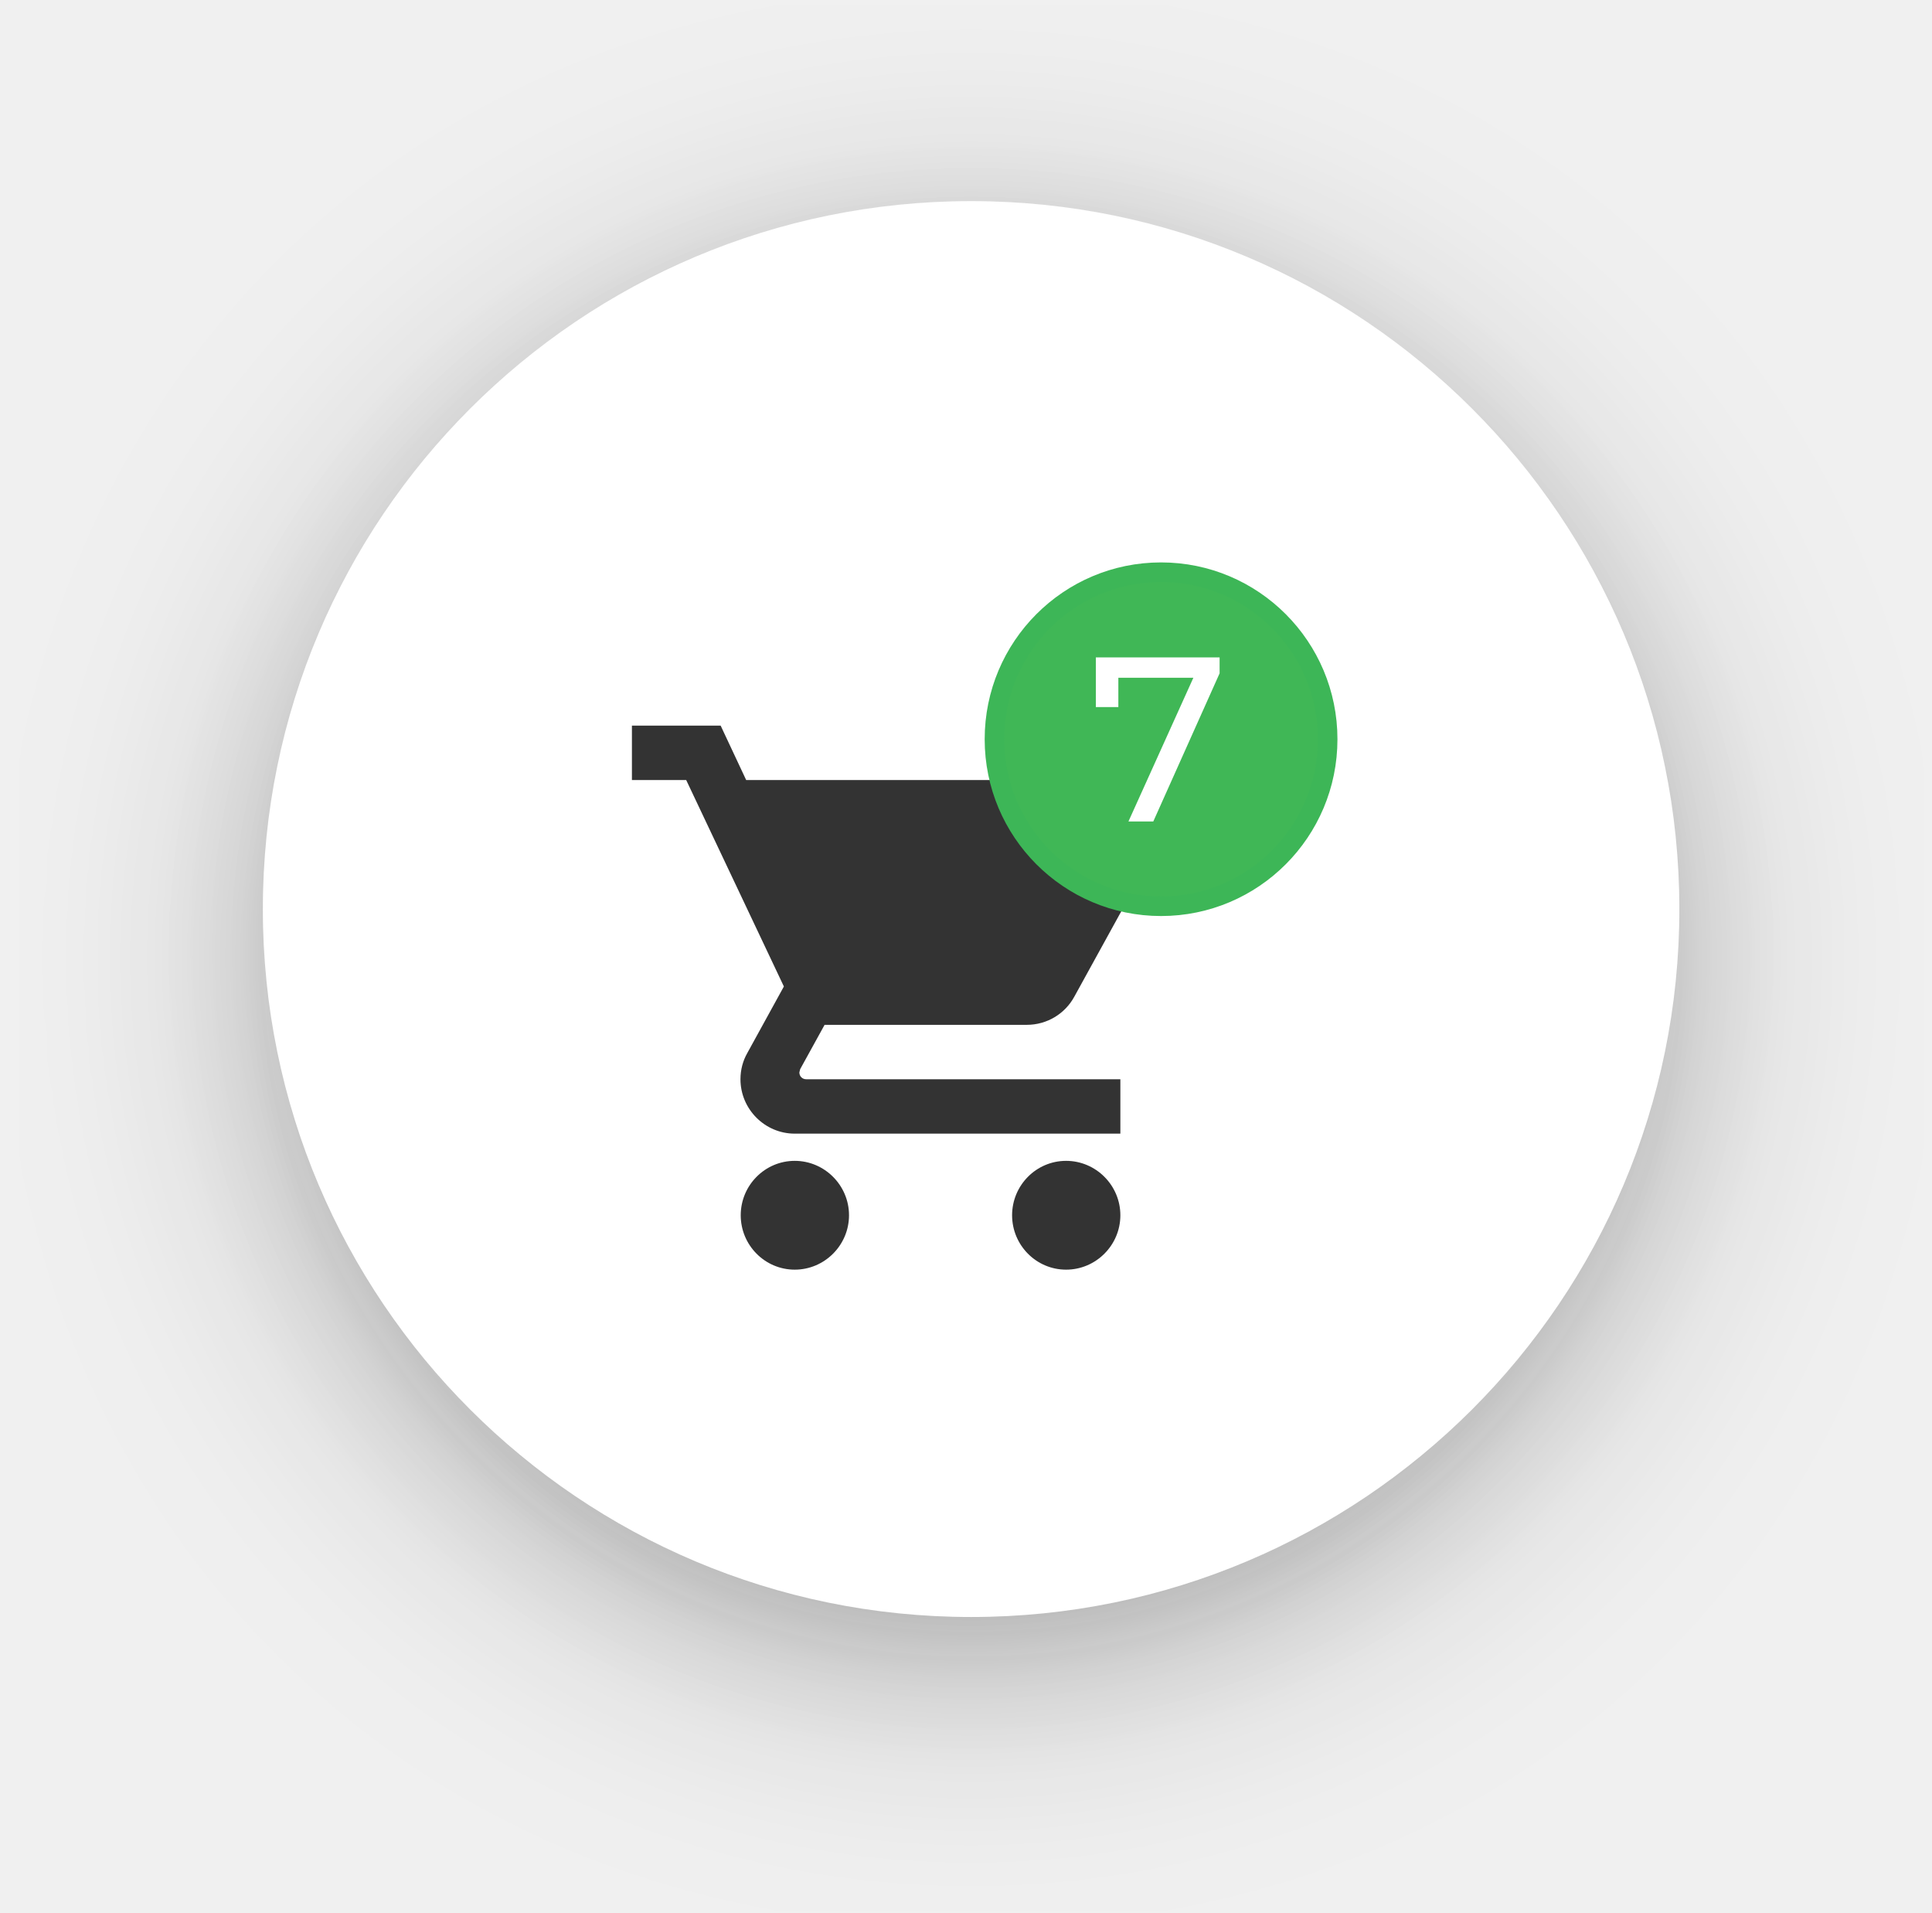
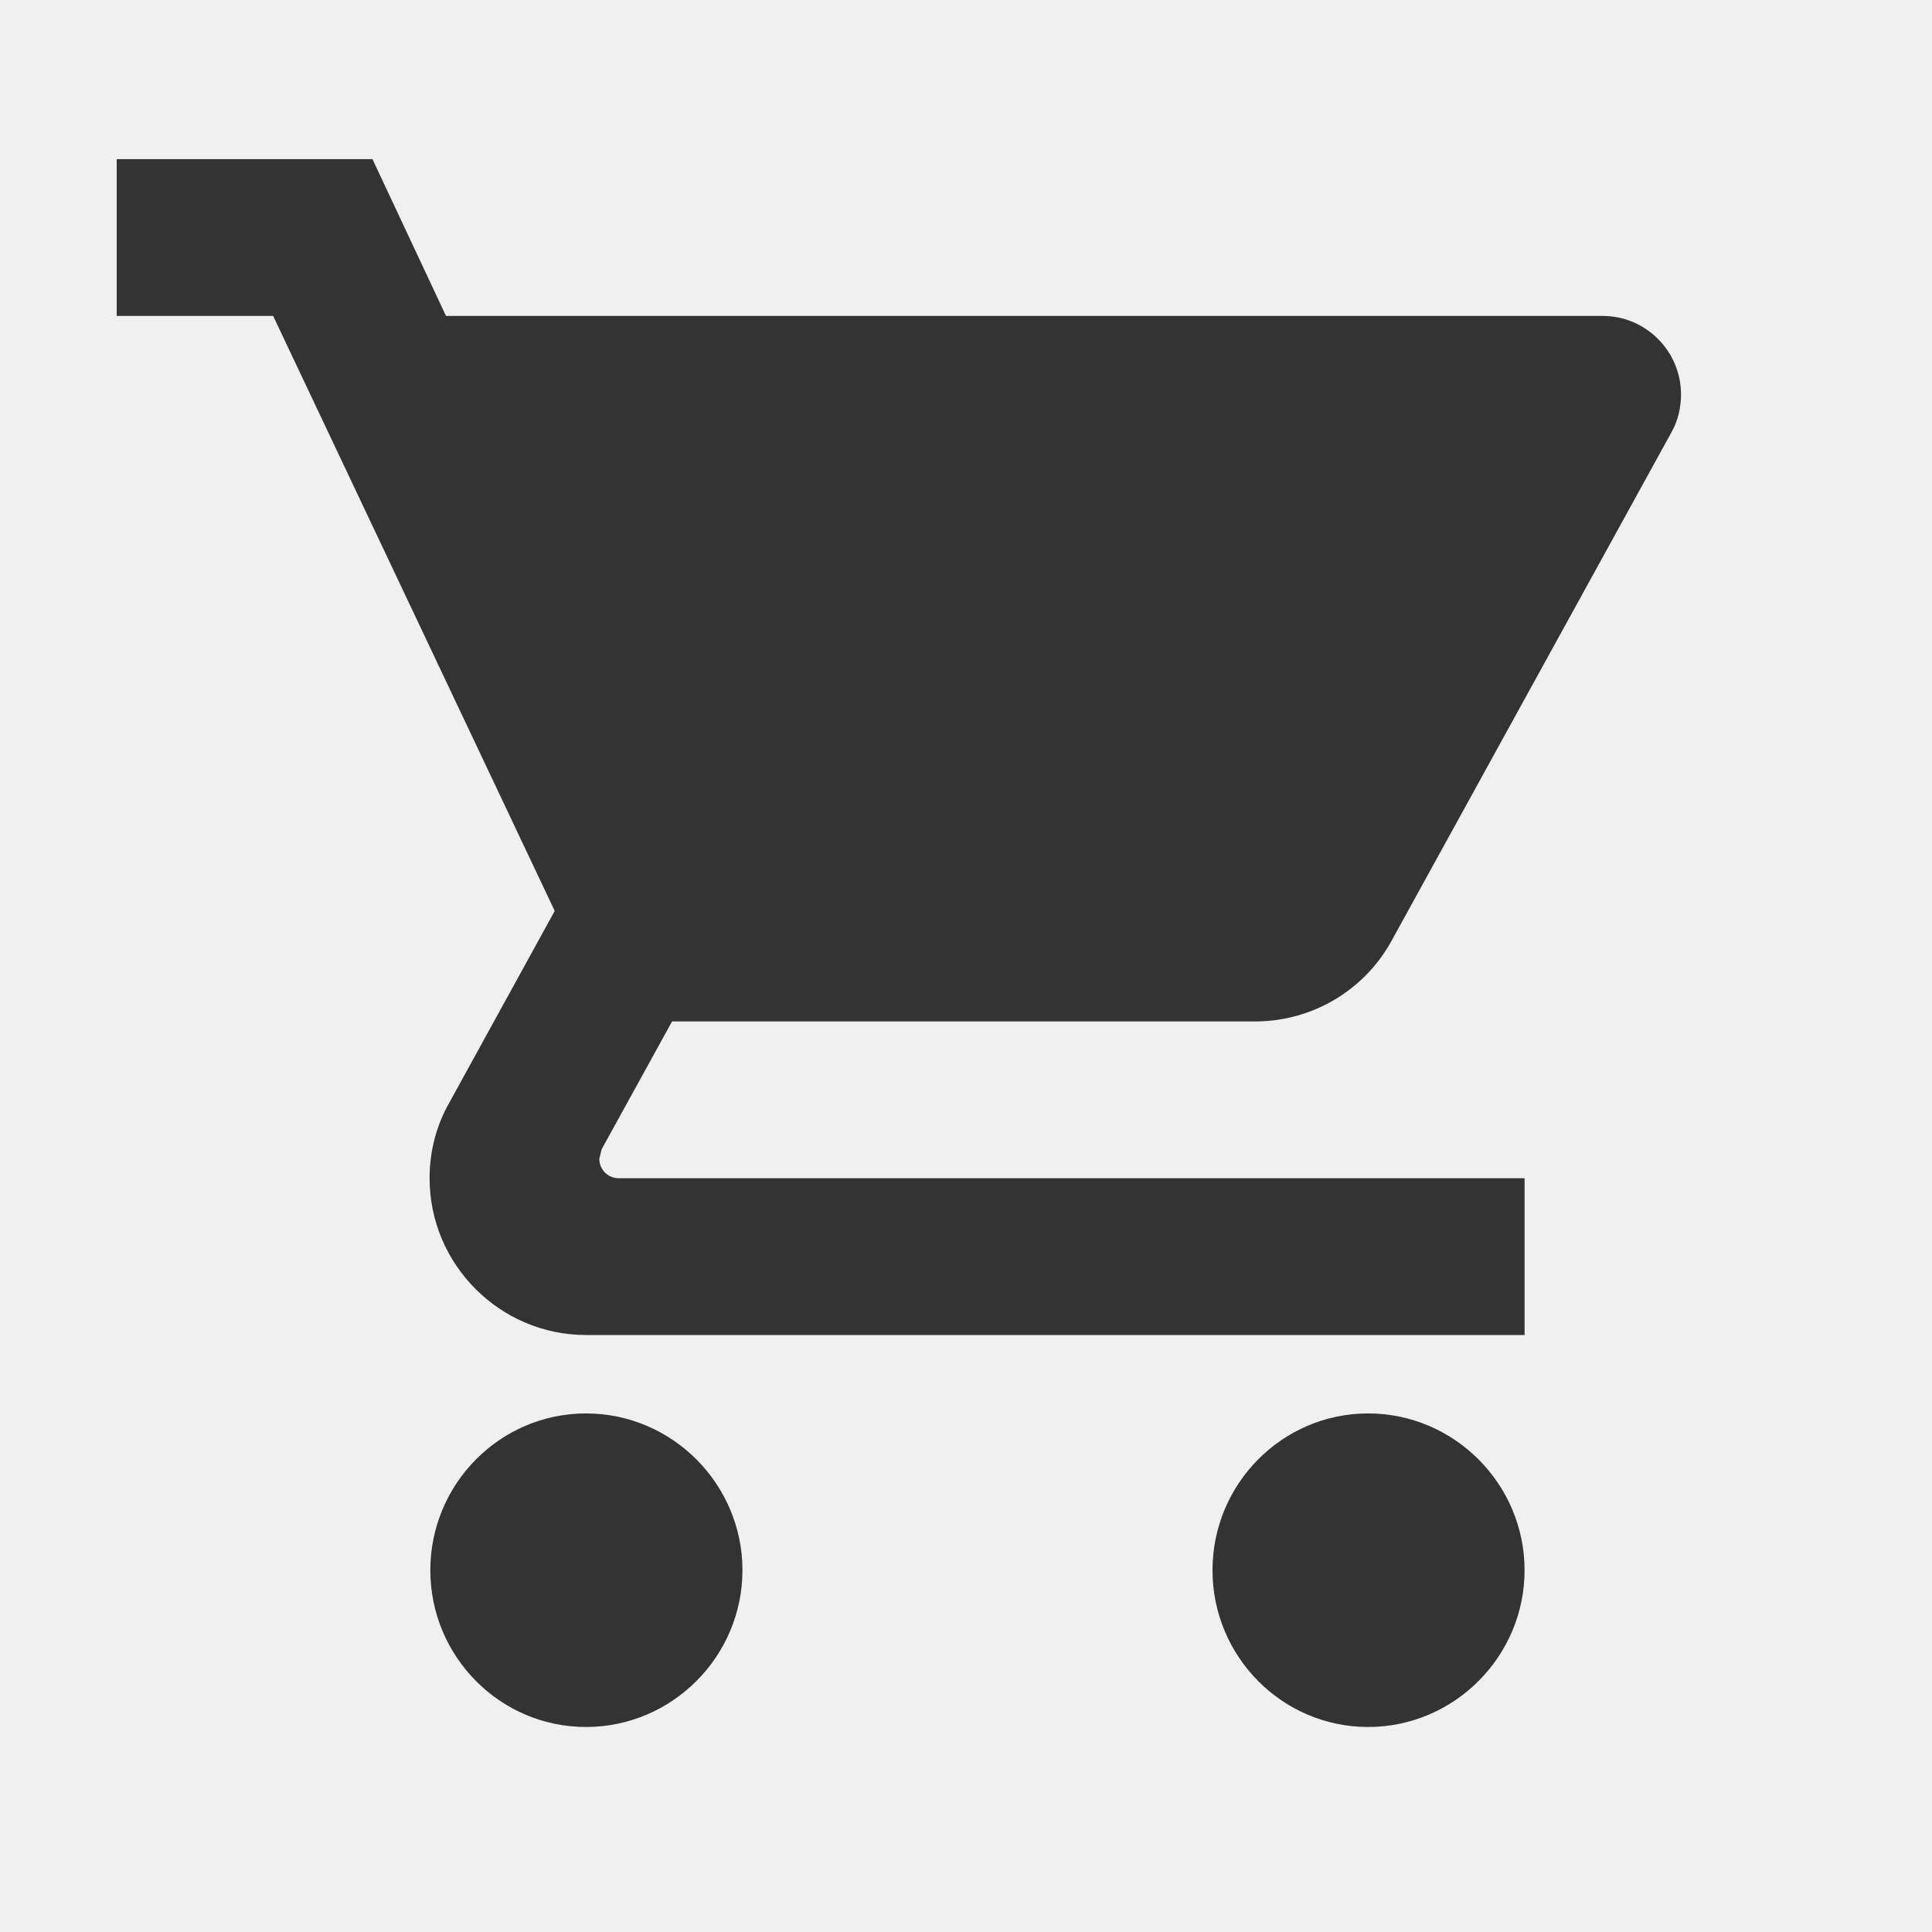
- <svg xmlns="http://www.w3.org/2000/svg" width="98" height="97" viewBox="0 0 98 97" fill="none">
-   <g filter="url(#filter0_dd)">
-     <ellipse cx="49.259" cy="46.104" rx="35.926" ry="35.904" fill="white" />
-   </g>
-   <path d="M40.313 58.874C38.798 58.874 37.573 60.116 37.573 61.633C37.573 63.151 38.798 64.392 40.313 64.392C41.827 64.392 43.066 63.151 43.066 61.633C43.066 60.116 41.827 58.874 40.313 58.874ZM32.054 36.801V39.56H34.807L39.762 50.031L37.904 53.411C37.684 53.797 37.56 54.252 37.56 54.735C37.56 56.253 38.798 57.494 40.313 57.494H56.83V54.735H40.891C40.698 54.735 40.547 54.584 40.547 54.39L40.588 54.225L41.827 51.976H52.081C53.114 51.976 54.022 51.41 54.49 50.555L59.418 41.602C59.528 41.409 59.583 41.174 59.583 40.94C59.583 40.181 58.964 39.56 58.207 39.56H37.849L36.555 36.801H32.054ZM54.077 58.874C52.563 58.874 51.338 60.116 51.338 61.633C51.338 63.151 52.563 64.392 54.077 64.392C55.592 64.392 56.83 63.151 56.83 61.633C56.83 60.116 55.592 58.874 54.077 58.874Z" fill="#333333" />
-   <path d="M67.346 37.491C67.346 42.171 63.561 45.962 58.894 45.962C54.228 45.962 50.443 42.171 50.443 37.491C50.443 32.811 54.228 29.019 58.894 29.019C63.561 29.019 67.346 32.811 67.346 37.491Z" fill="#40B756" stroke="#3DB657" stroke-width="0.991" />
-   <path d="M61.864 33.34V34.148L58.5 41.662H57.24L60.533 34.374H56.728V35.86H55.587V33.34H61.864Z" fill="white" />
-   <defs>
-     <filter id="filter0_dd" x="0.948" y="0.292" width="96.621" height="96.578" filterUnits="userSpaceOnUse" color-interpolation-filters="sRGB">
-       <feFlood flood-opacity="0" result="BackgroundImageFix" />
-       <feColorMatrix in="SourceAlpha" type="matrix" values="0 0 0 0 0 0 0 0 0 0 0 0 0 0 0 0 0 0 127 0" />
-       <feOffset dy="2.477" />
-       <feGaussianBlur stdDeviation="6.192" />
-       <feColorMatrix type="matrix" values="0 0 0 0 0 0 0 0 0 0 0 0 0 0 0 0 0 0 0.25 0" />
-       <feBlend mode="normal" in2="BackgroundImageFix" result="effect1_dropShadow" />
-       <feColorMatrix in="SourceAlpha" type="matrix" values="0 0 0 0 0 0 0 0 0 0 0 0 0 0 0 0 0 0 127 0" />
-       <feOffset dy="1.982" />
-       <feGaussianBlur stdDeviation="2.477" />
-       <feColorMatrix type="matrix" values="0 0 0 0 0.2 0 0 0 0 0.2 0 0 0 0 0.2 0 0 0 0.1 0" />
-       <feBlend mode="normal" in2="effect1_dropShadow" result="effect2_dropShadow" />
-       <feBlend mode="normal" in="SourceGraphic" in2="effect2_dropShadow" result="shape" />
-     </filter>
-   </defs>
+ <svg xmlns="http://www.w3.org/2000/svg" width="34" height="34" viewBox="0 0 34 34" fill="none">
+   <path d="M10.313 24.874C8.798 24.874 7.573 26.116 7.573 27.633C7.573 29.151 8.798 30.392 10.313 30.392C11.827 30.392 13.066 29.151 13.066 27.633C13.066 26.116 11.827 24.874 10.313 24.874ZM2.054 2.801V5.56H4.807L9.762 16.031L7.904 19.411C7.684 19.797 7.56 20.252 7.56 20.735C7.56 22.253 8.798 23.494 10.313 23.494H26.83V20.735H10.891C10.698 20.735 10.547 20.584 10.547 20.39L10.588 20.225L11.827 17.976H22.081C23.114 17.976 24.022 17.41 24.49 16.555L29.418 7.602C29.528 7.409 29.583 7.174 29.583 6.94C29.583 6.181 28.964 5.56 28.207 5.56H7.849L6.555 2.801H2.054ZM24.077 24.874C22.563 24.874 21.338 26.116 21.338 27.633C21.338 29.151 22.563 30.392 24.077 30.392C25.591 30.392 26.83 29.151 26.83 27.633C26.83 26.116 25.591 24.874 24.077 24.874Z" fill="#333333" />
</svg>
